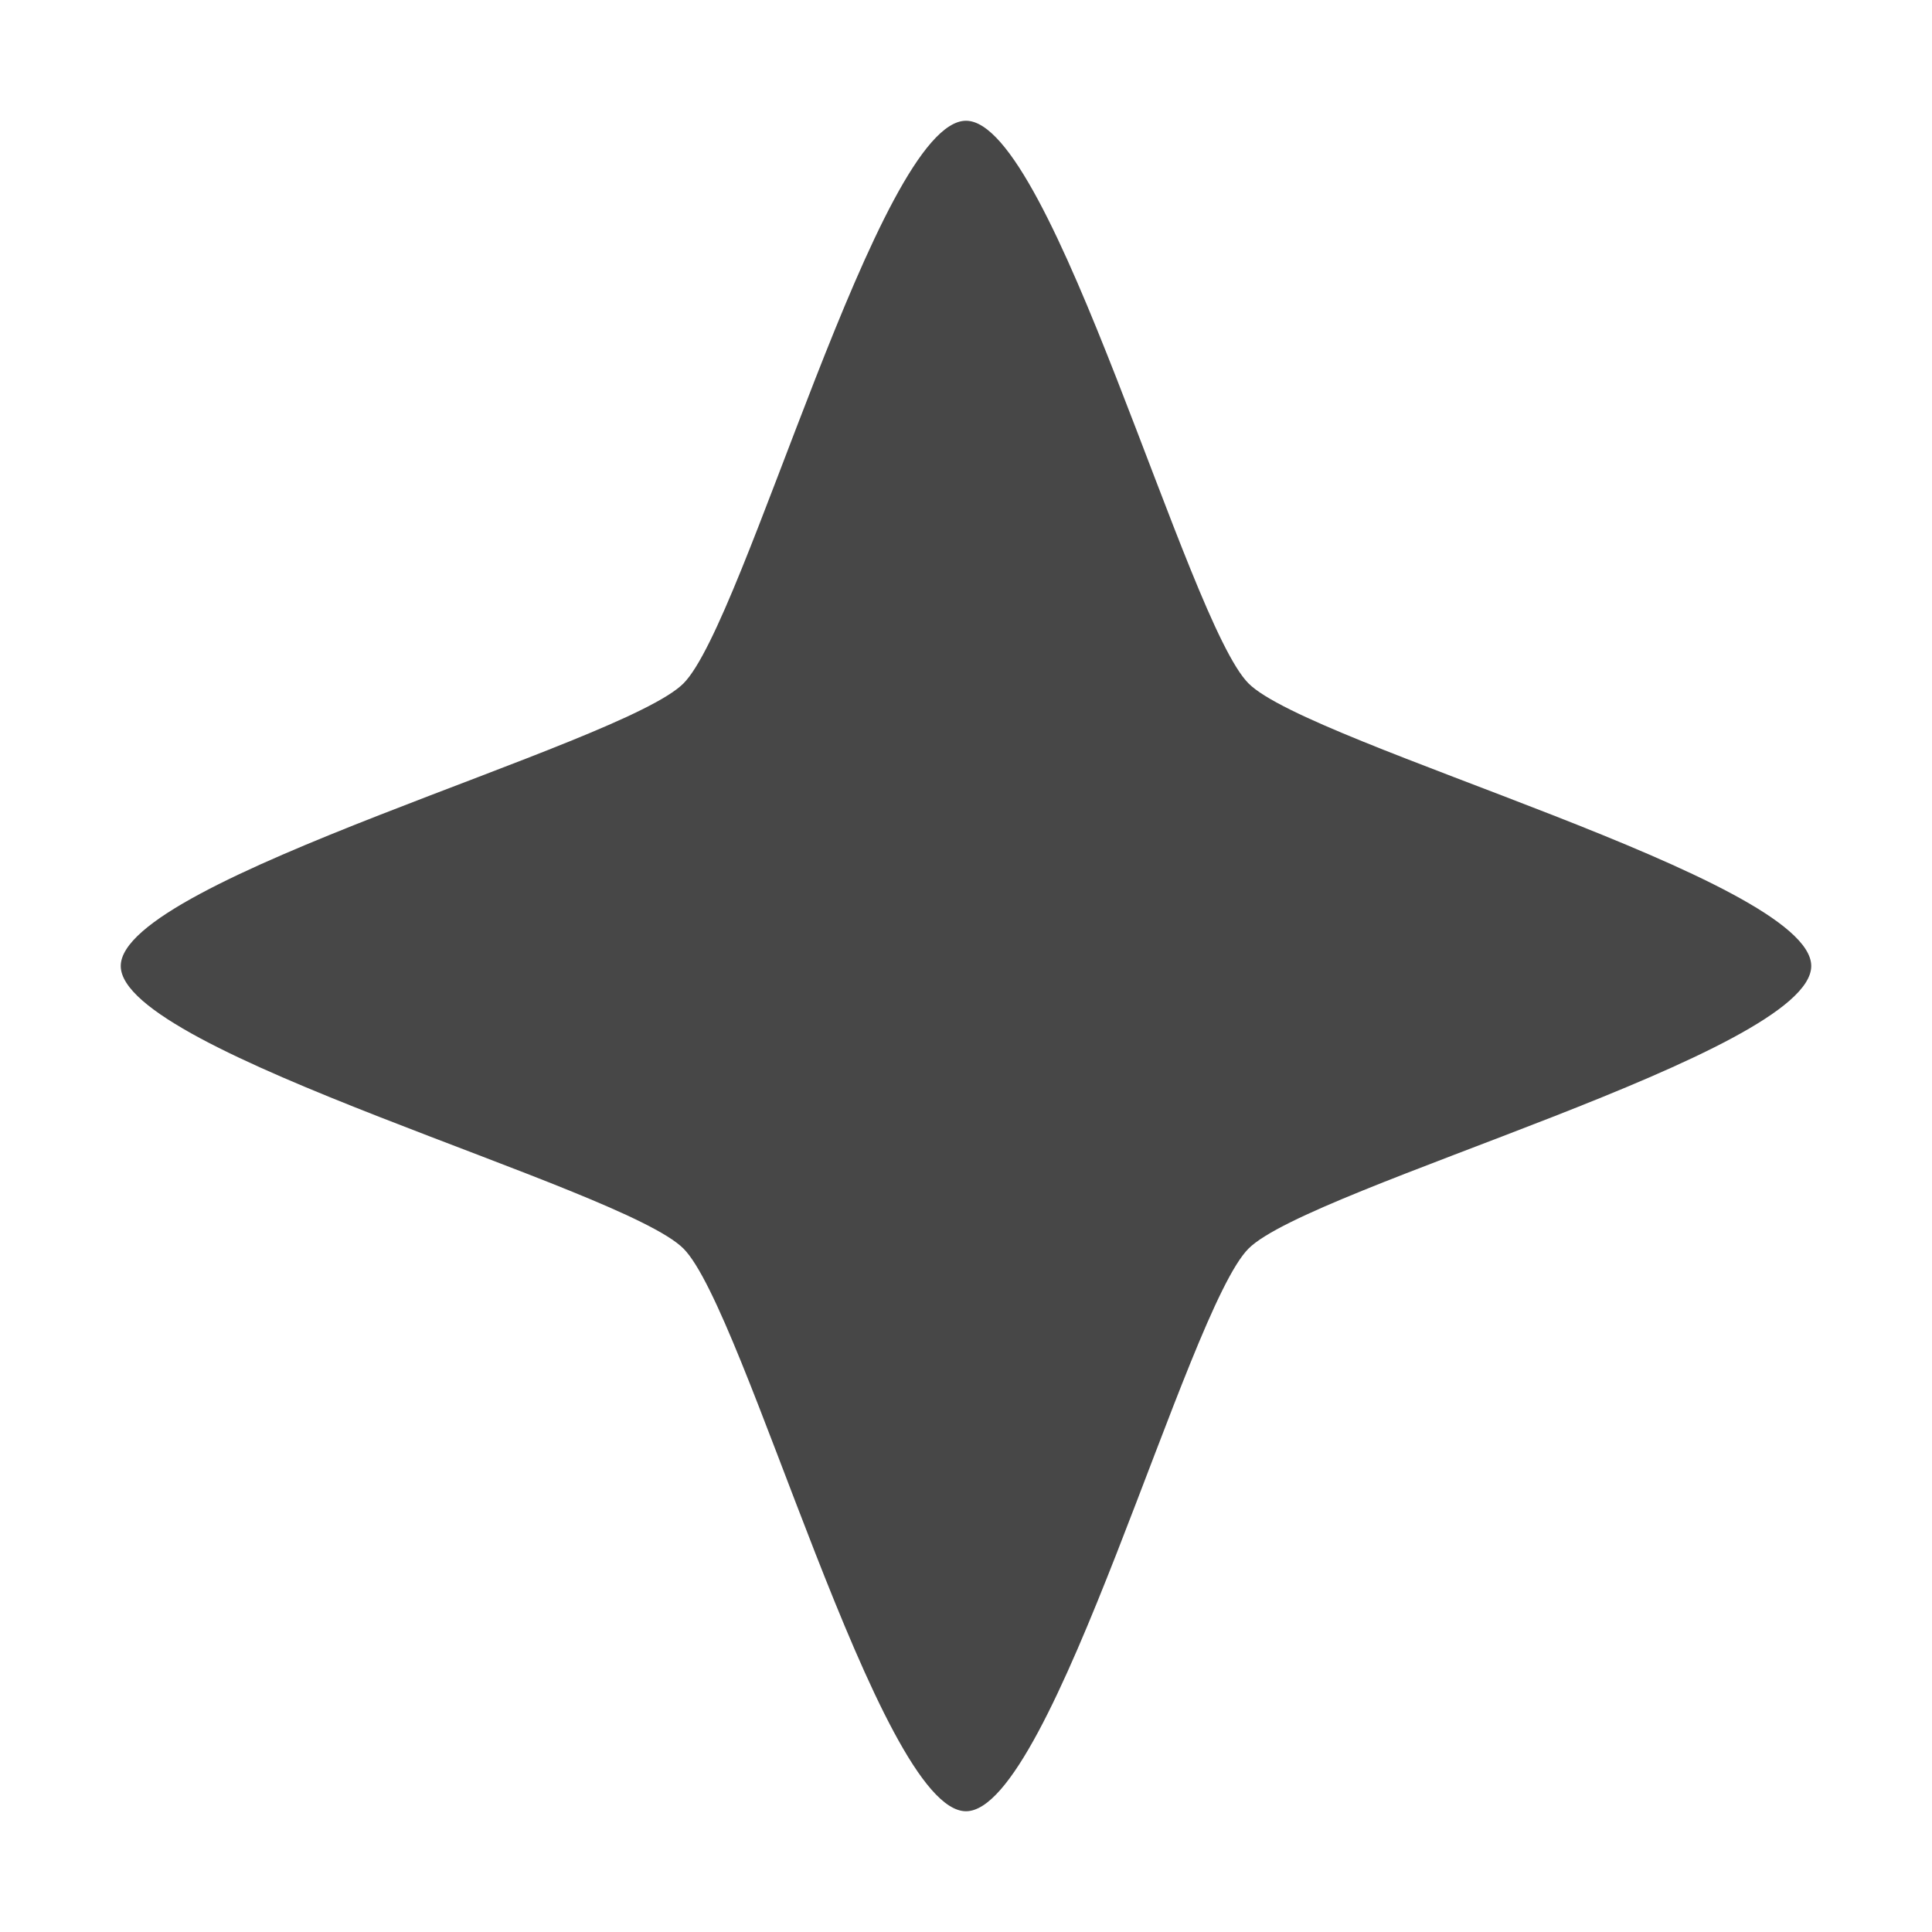
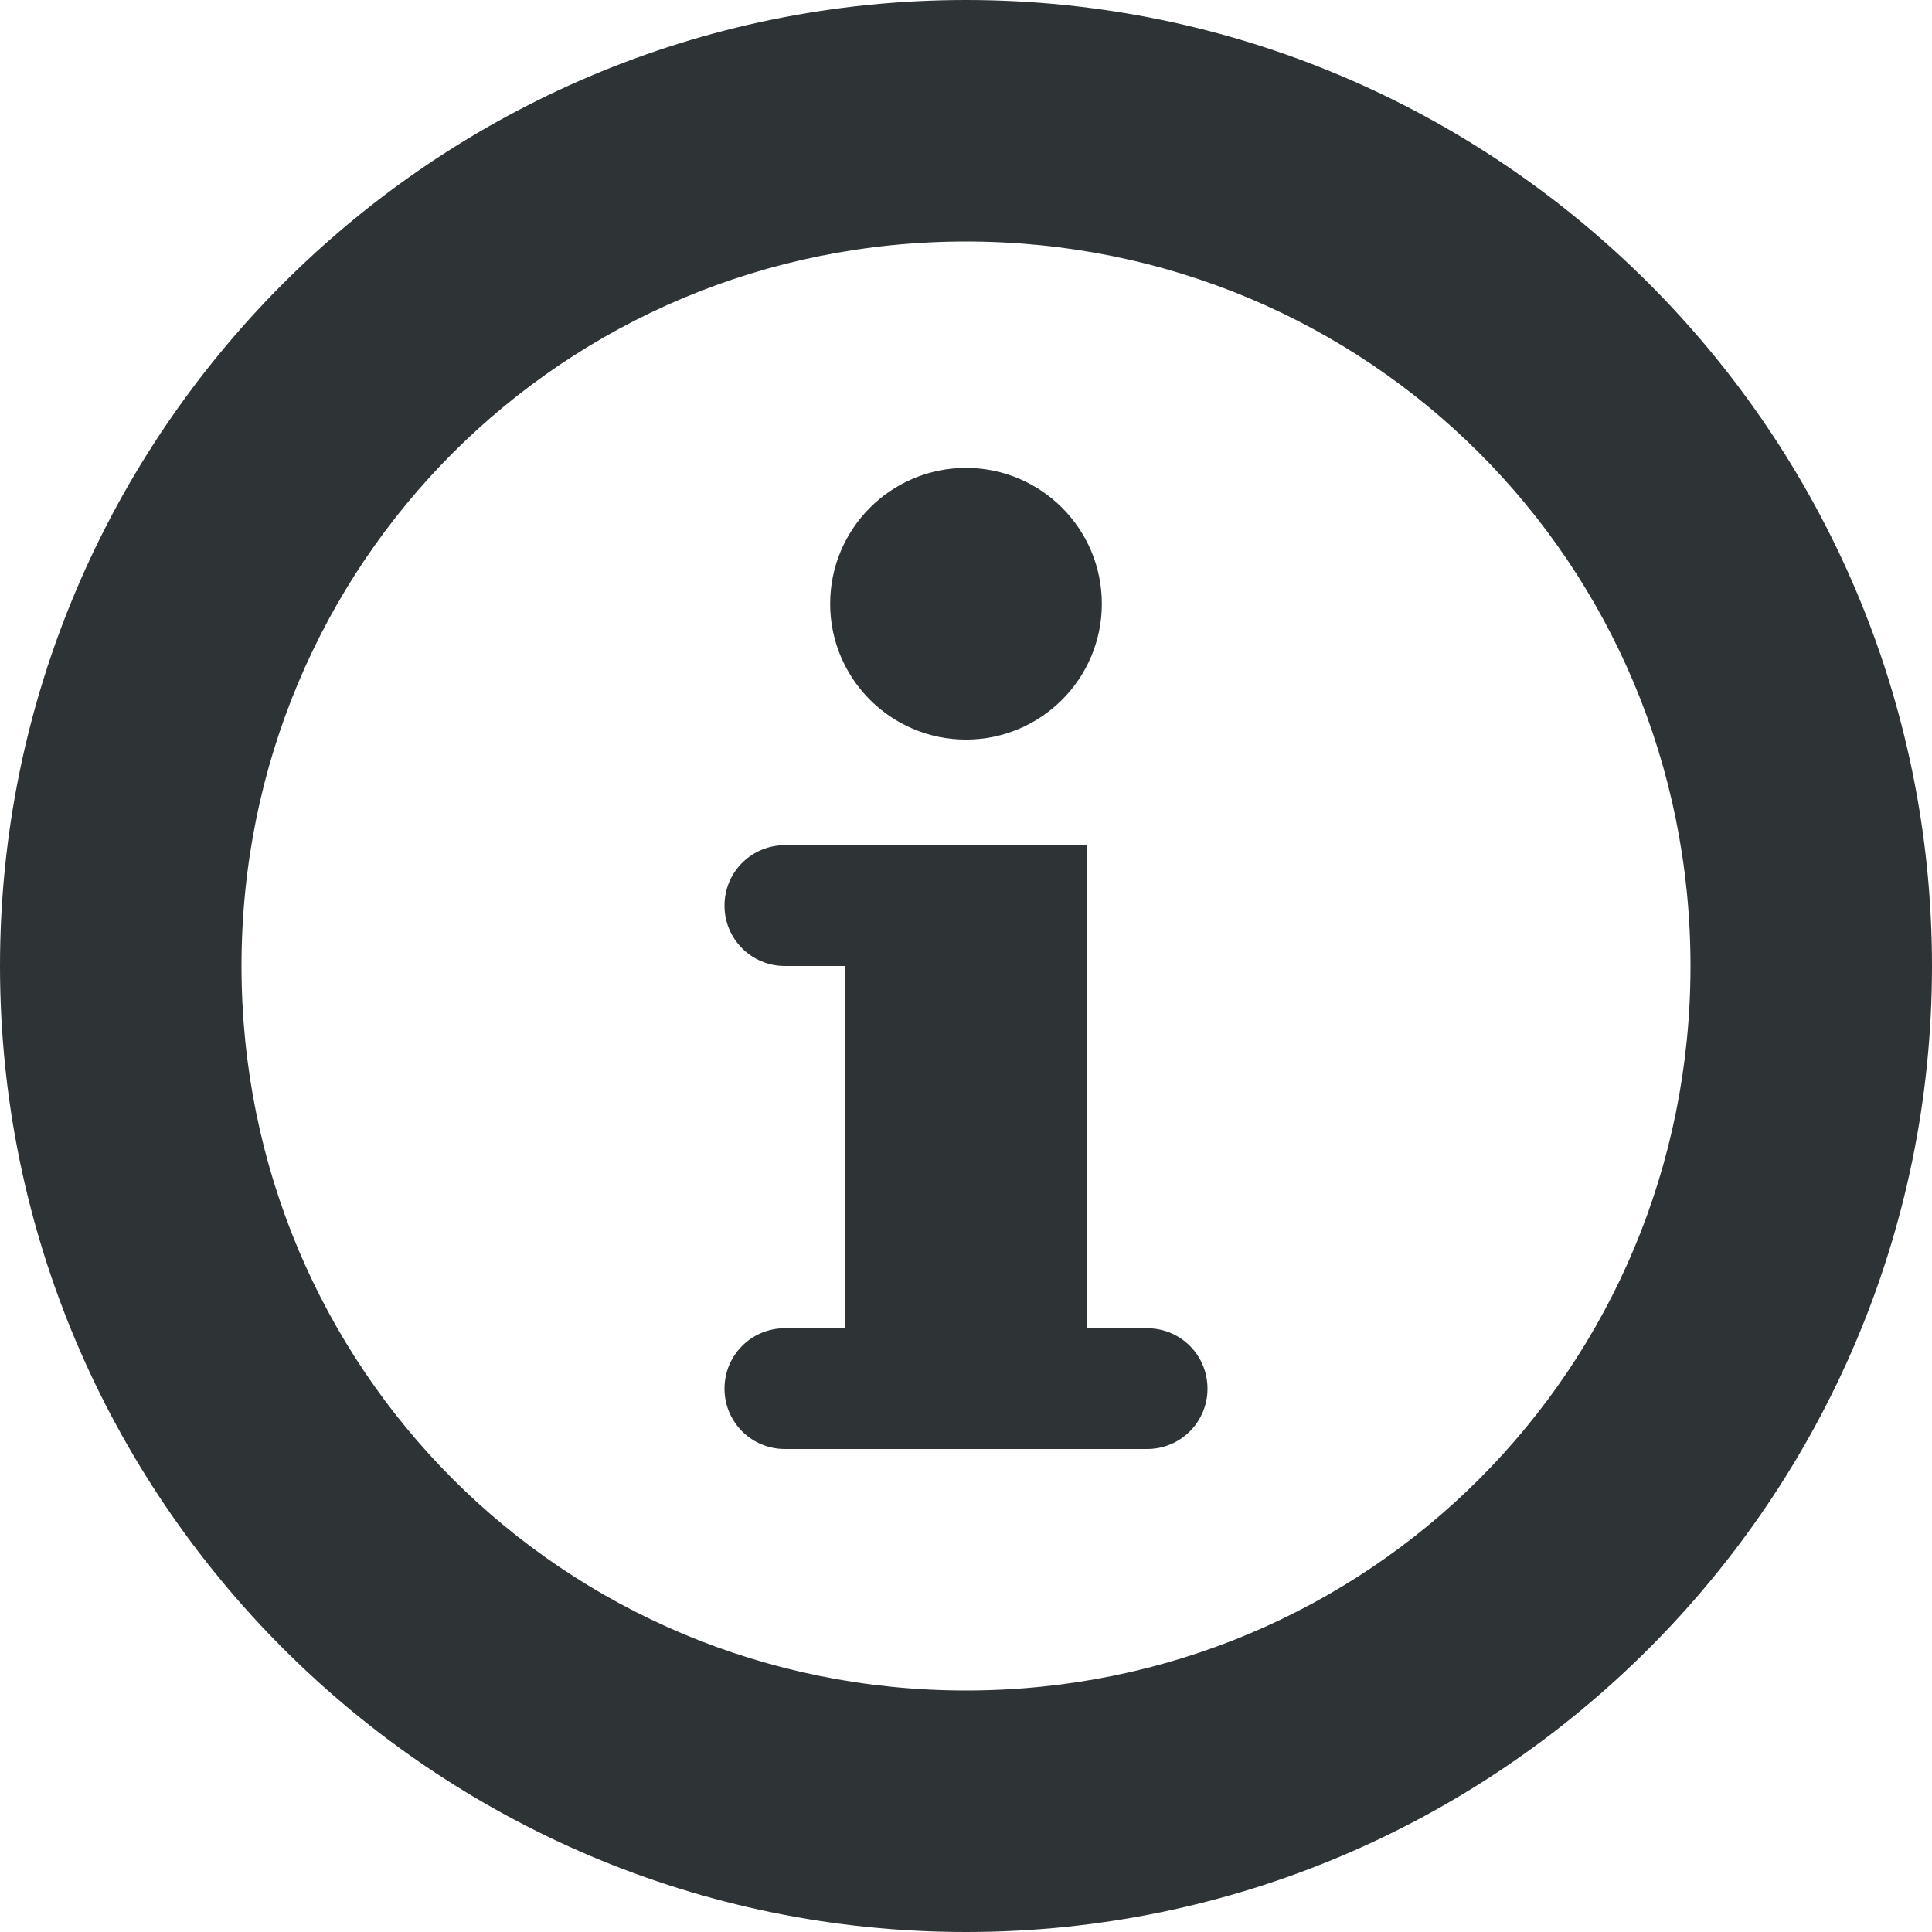
- <svg xmlns="http://www.w3.org/2000/svg" width="16" height="16">
-   <path d="M8 15c-.72 0-1.83-4.151-2.34-4.66C5.151 9.83 1 8.72 1 8c0-.72 4.151-1.83 4.66-2.34C6.17 5.151 7.28 1 8 1c.72 0 1.83 4.151 2.34 4.66C10.849 6.17 15 7.28 15 8c0 .72-4.151 1.83-4.66 2.34C9.83 10.849 8.72 15 8 15z" style="marker:none" color="#000" overflow="visible" fill="#474747" />
+ <svg xmlns="http://www.w3.org/2000/svg" height="16px" viewBox="0 0 16 16" width="16px">
+   <path d="m 8 0 c -4.41 0 -8 3.59 -8 8 s 3.59 8 8 8 s 8 -3.59 8 -8 s -3.59 -8 -8 -8 z m 0 2 c 3.332 0 6 2.668 6 6 s -2.668 6 -6 6 s -6 -2.668 -6 -6 s 2.668 -6 6 -6 z m 0 1.875 c -0.621 0 -1.125 0.504 -1.125 1.125 s 0.504 1.125 1.125 1.125 s 1.125 -0.504 1.125 -1.125 s -0.504 -1.125 -1.125 -1.125 z m -1.523 3.125 c -0.266 0.012 -0.477 0.23 -0.477 0.5 c 0 0.277 0.223 0.5 0.5 0.5 h 0.5 v 3 h -0.5 c -0.277 0 -0.5 0.223 -0.5 0.5 s 0.223 0.5 0.5 0.5 h 3 c 0.277 0 0.5 -0.223 0.5 -0.5 s -0.223 -0.5 -0.5 -0.5 h -0.5 v -4 h -2.5 c -0.008 0 -0.016 0 -0.023 0 z m 0 0" fill="#2e3436" />
</svg>
